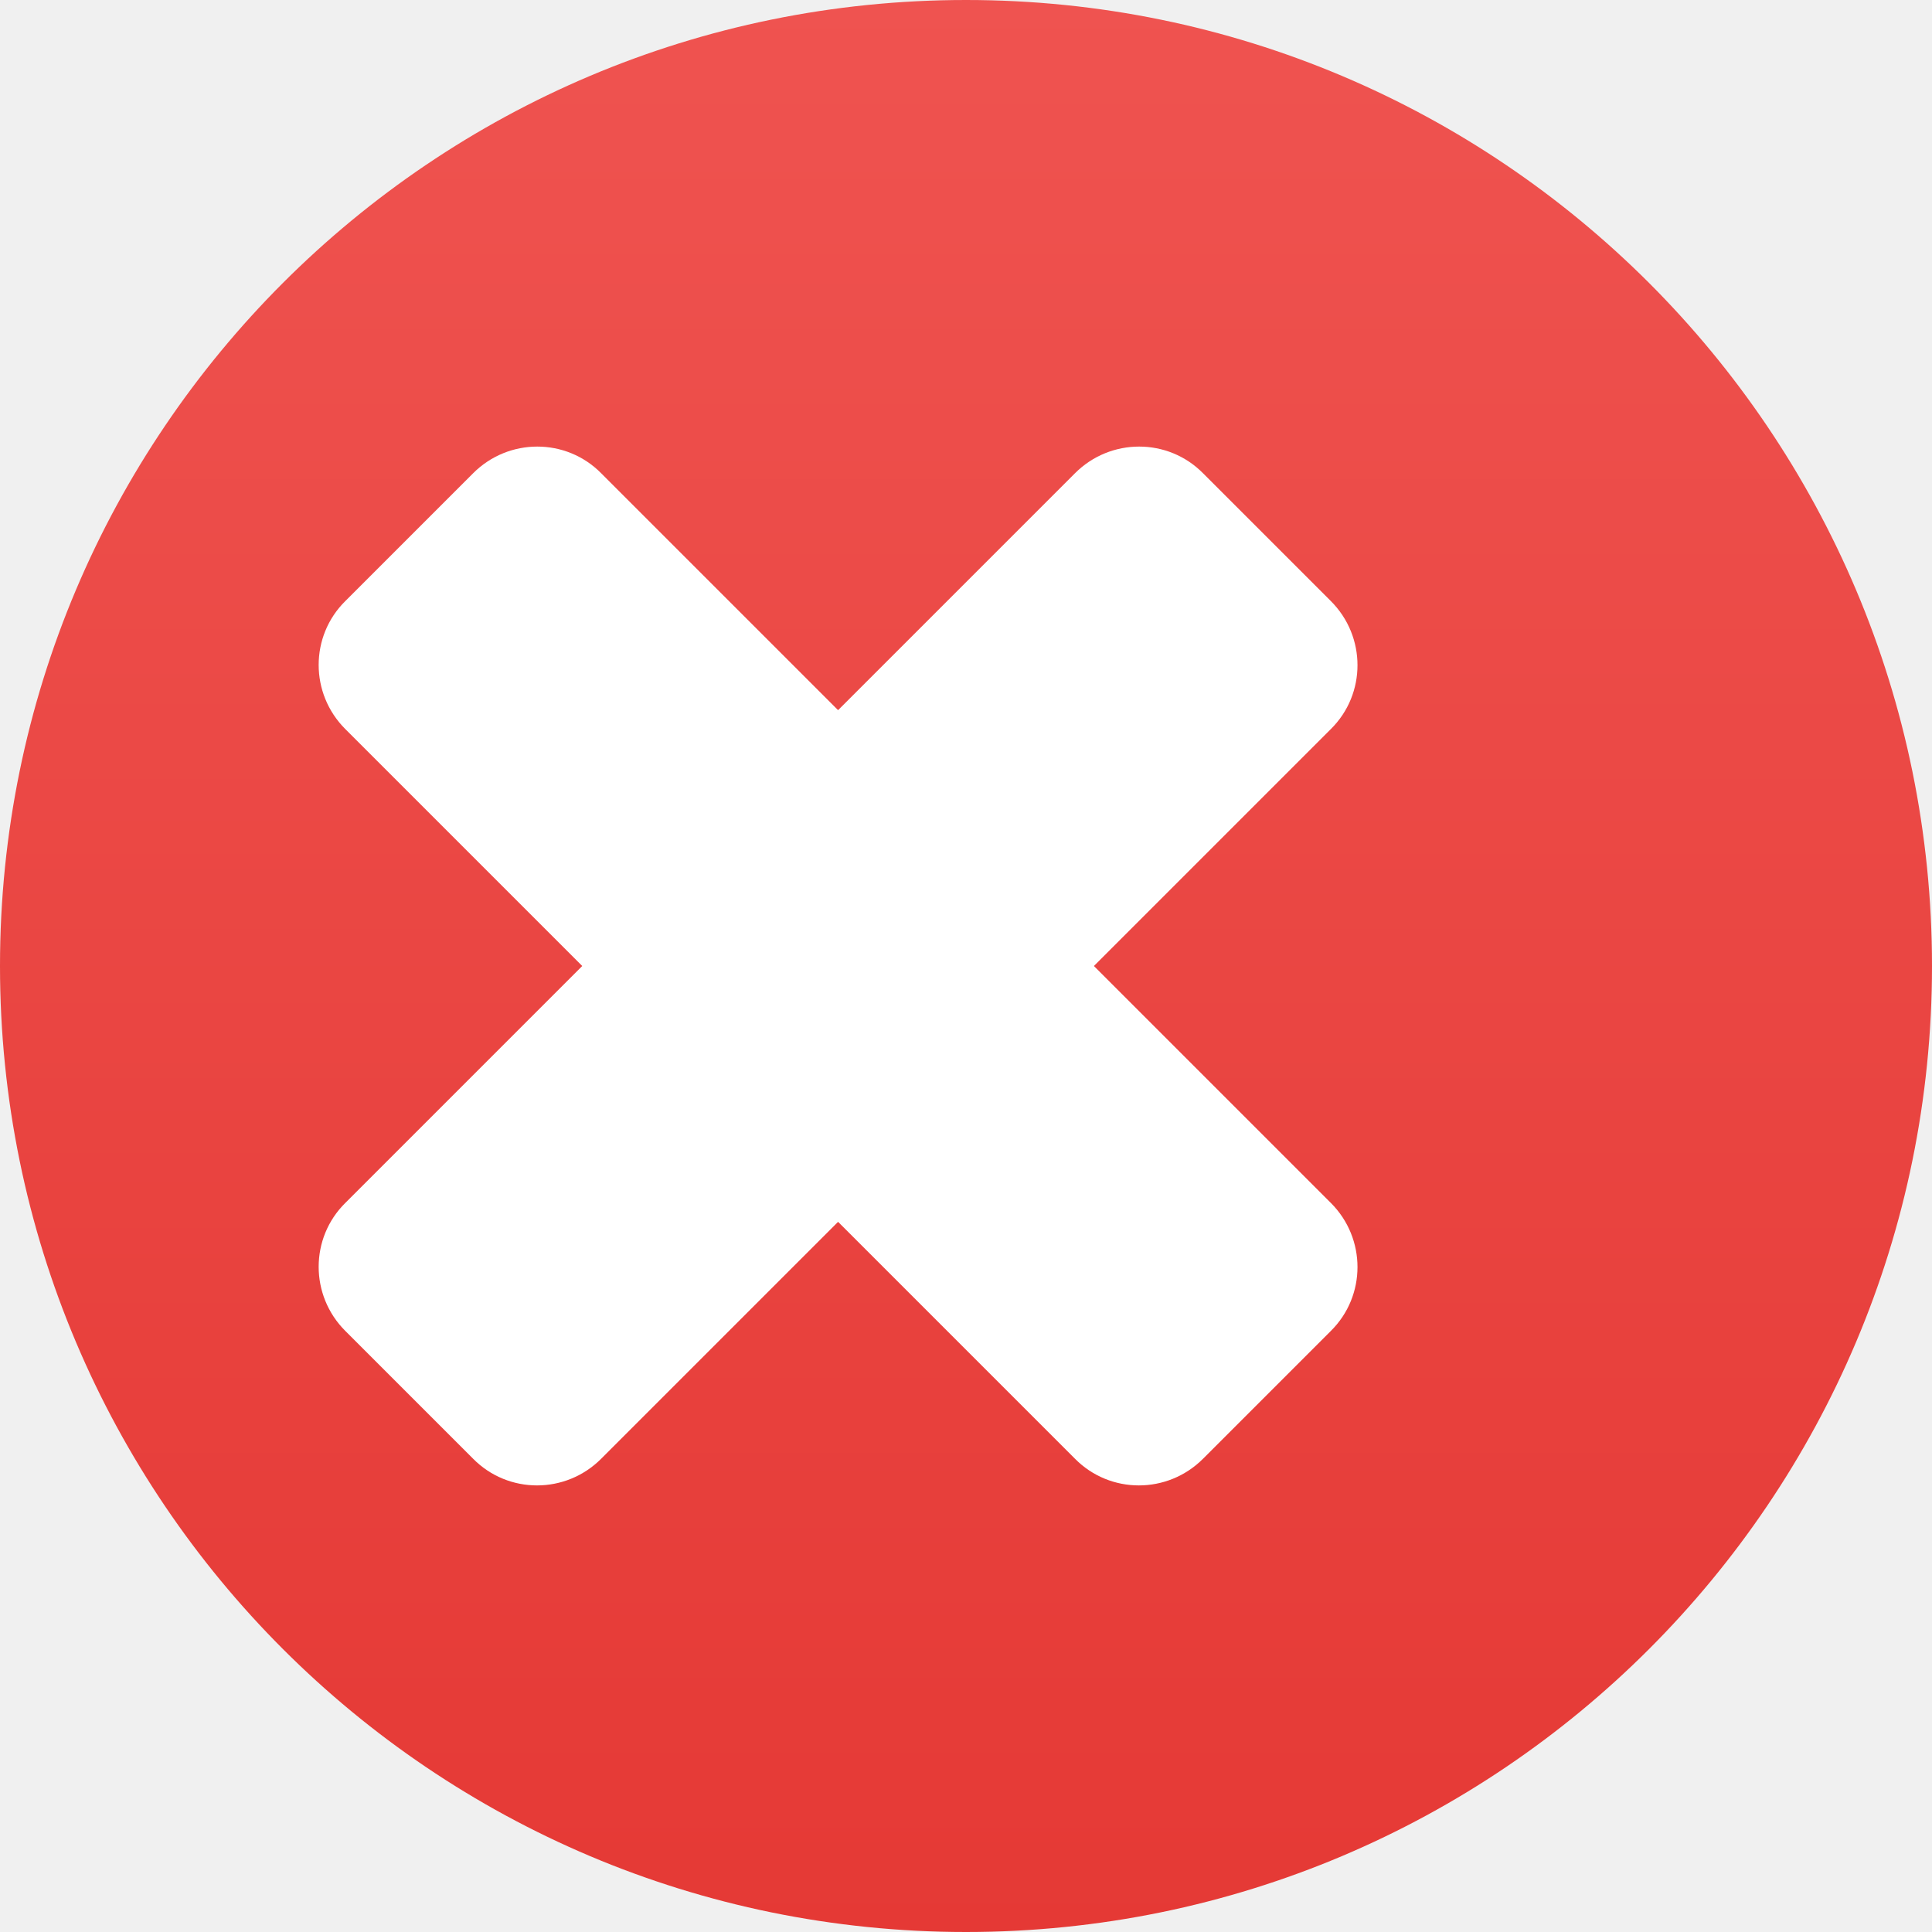
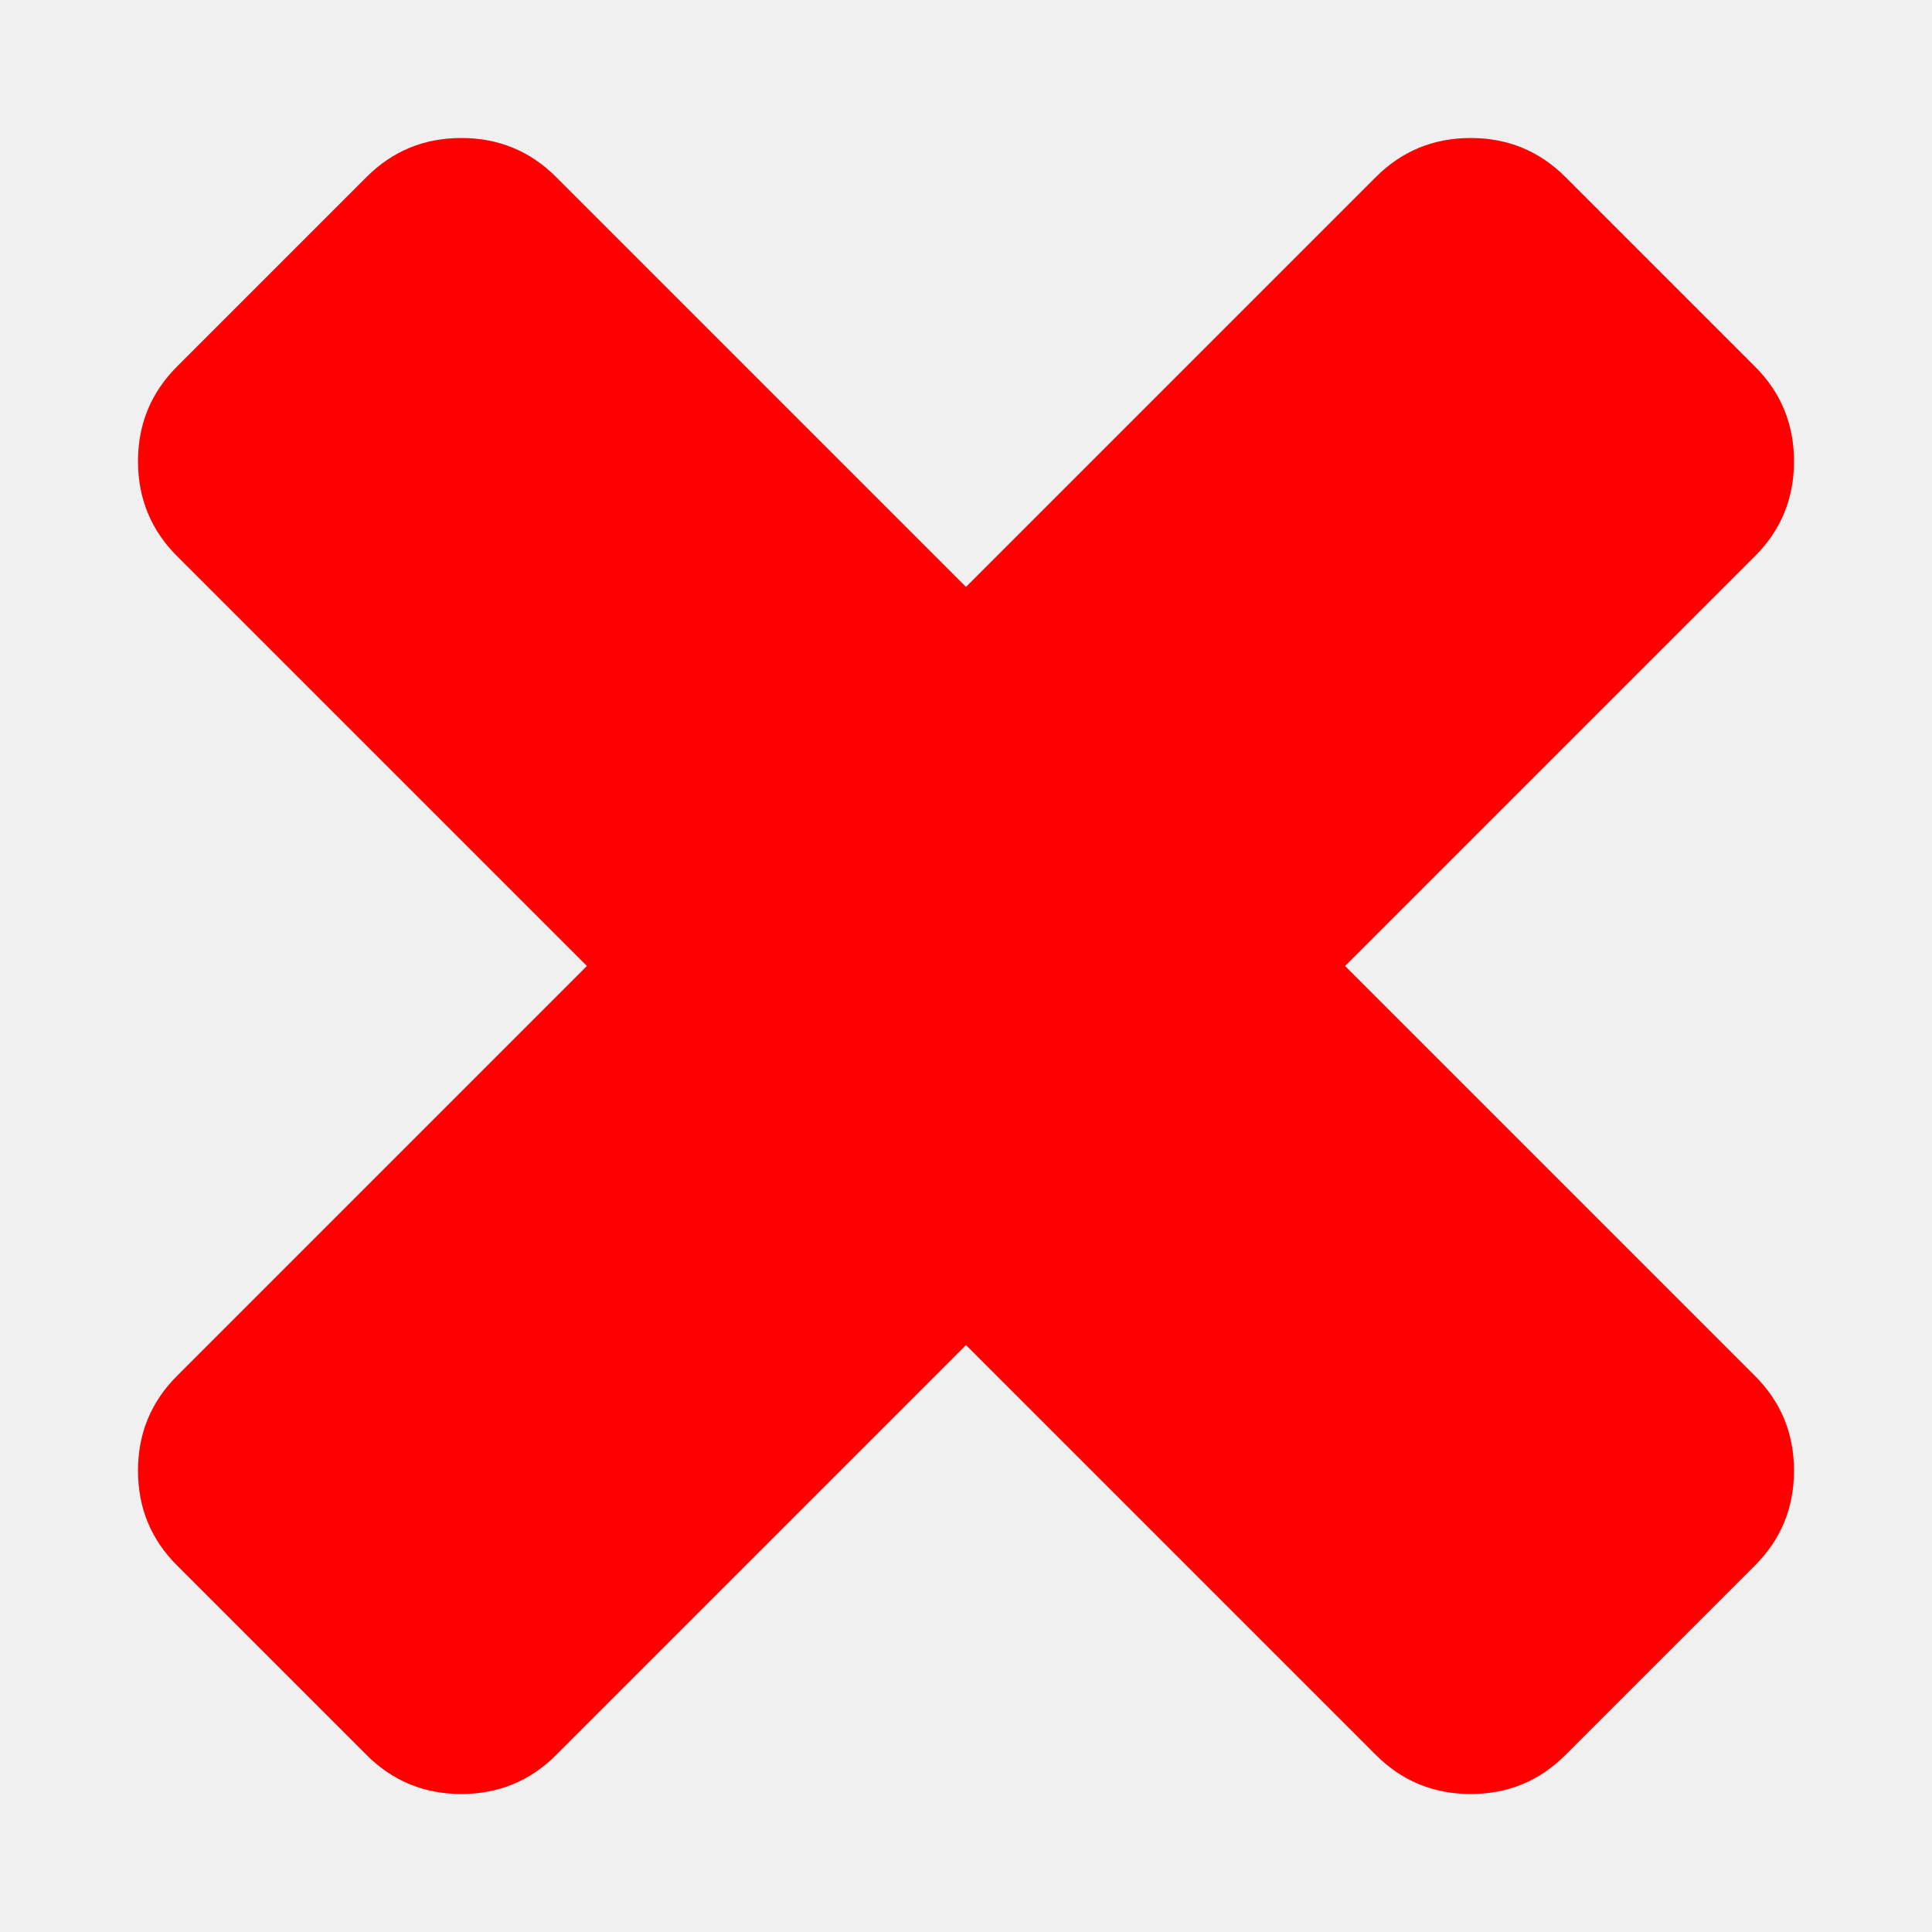
- <svg xmlns="http://www.w3.org/2000/svg" viewBox="0 0 512 512">
-   <defs>
-     <linearGradient id="bg" x1="0%" y1="0%" x2="0%" y2="100%">
-       <stop offset="0%" style="stop-color:#EF5350" />
-       <stop offset="100%" style="stop-color:#E53935" />
-     </linearGradient>
-   </defs>
-   <circle cx="256" cy="256" r="256" fill="url(#bg)" />
-   <path d="M352.7 159.3c9.4 9.4 9.4 24.6 0 33.9L289.9 256l62.8 62.8c9.4 9.4 9.4 24.6 0 33.9l-33.9 33.9c-9.4 9.4-24.6 9.4-33.9 0L222.1 323.8l-62.8 62.8c-9.4 9.4-24.6 9.4-33.9 0l-33.9-33.9c-9.4-9.4-9.4-24.6 0-33.9l62.8-62.8-62.8-62.8c-9.4-9.4-9.4-24.6 0-33.9l33.9-33.9c9.4-9.4 24.6-9.4 33.9 0l62.8 62.8 62.8-62.8c9.4-9.4 24.6-9.4 33.9 0l33.9 33.9z" fill="#fff" />
+ <svg xmlns="http://www.w3.org/2000/svg" fill="#000000" width="800px" height="800px" viewBox="0 0 14 14" role="img" focusable="false" aria-hidden="true">
+   <path fill="red" d="M13 10.657q0 .404-.283.687l-1.374 1.374Q11.061 13 10.657 13t-.687-.283L7 9.747l-2.97 2.97Q3.747 13 3.343 13q-.404 0-.687-.283l-1.374-1.374Q1 11.061 1 10.657t.283-.687L4.253 7l-2.97-2.97Q1 3.747 1 3.343q0-.404.283-.687l1.374-1.374Q2.939 1 3.343 1t.687.283L7 4.253l2.97-2.97Q10.253 1 10.657 1q.404 0 .687.283l1.374 1.374Q13 2.939 13 3.343t-.283.687L9.747 7l2.97 2.97Q13 10.253 13 10.657z" />
</svg>
